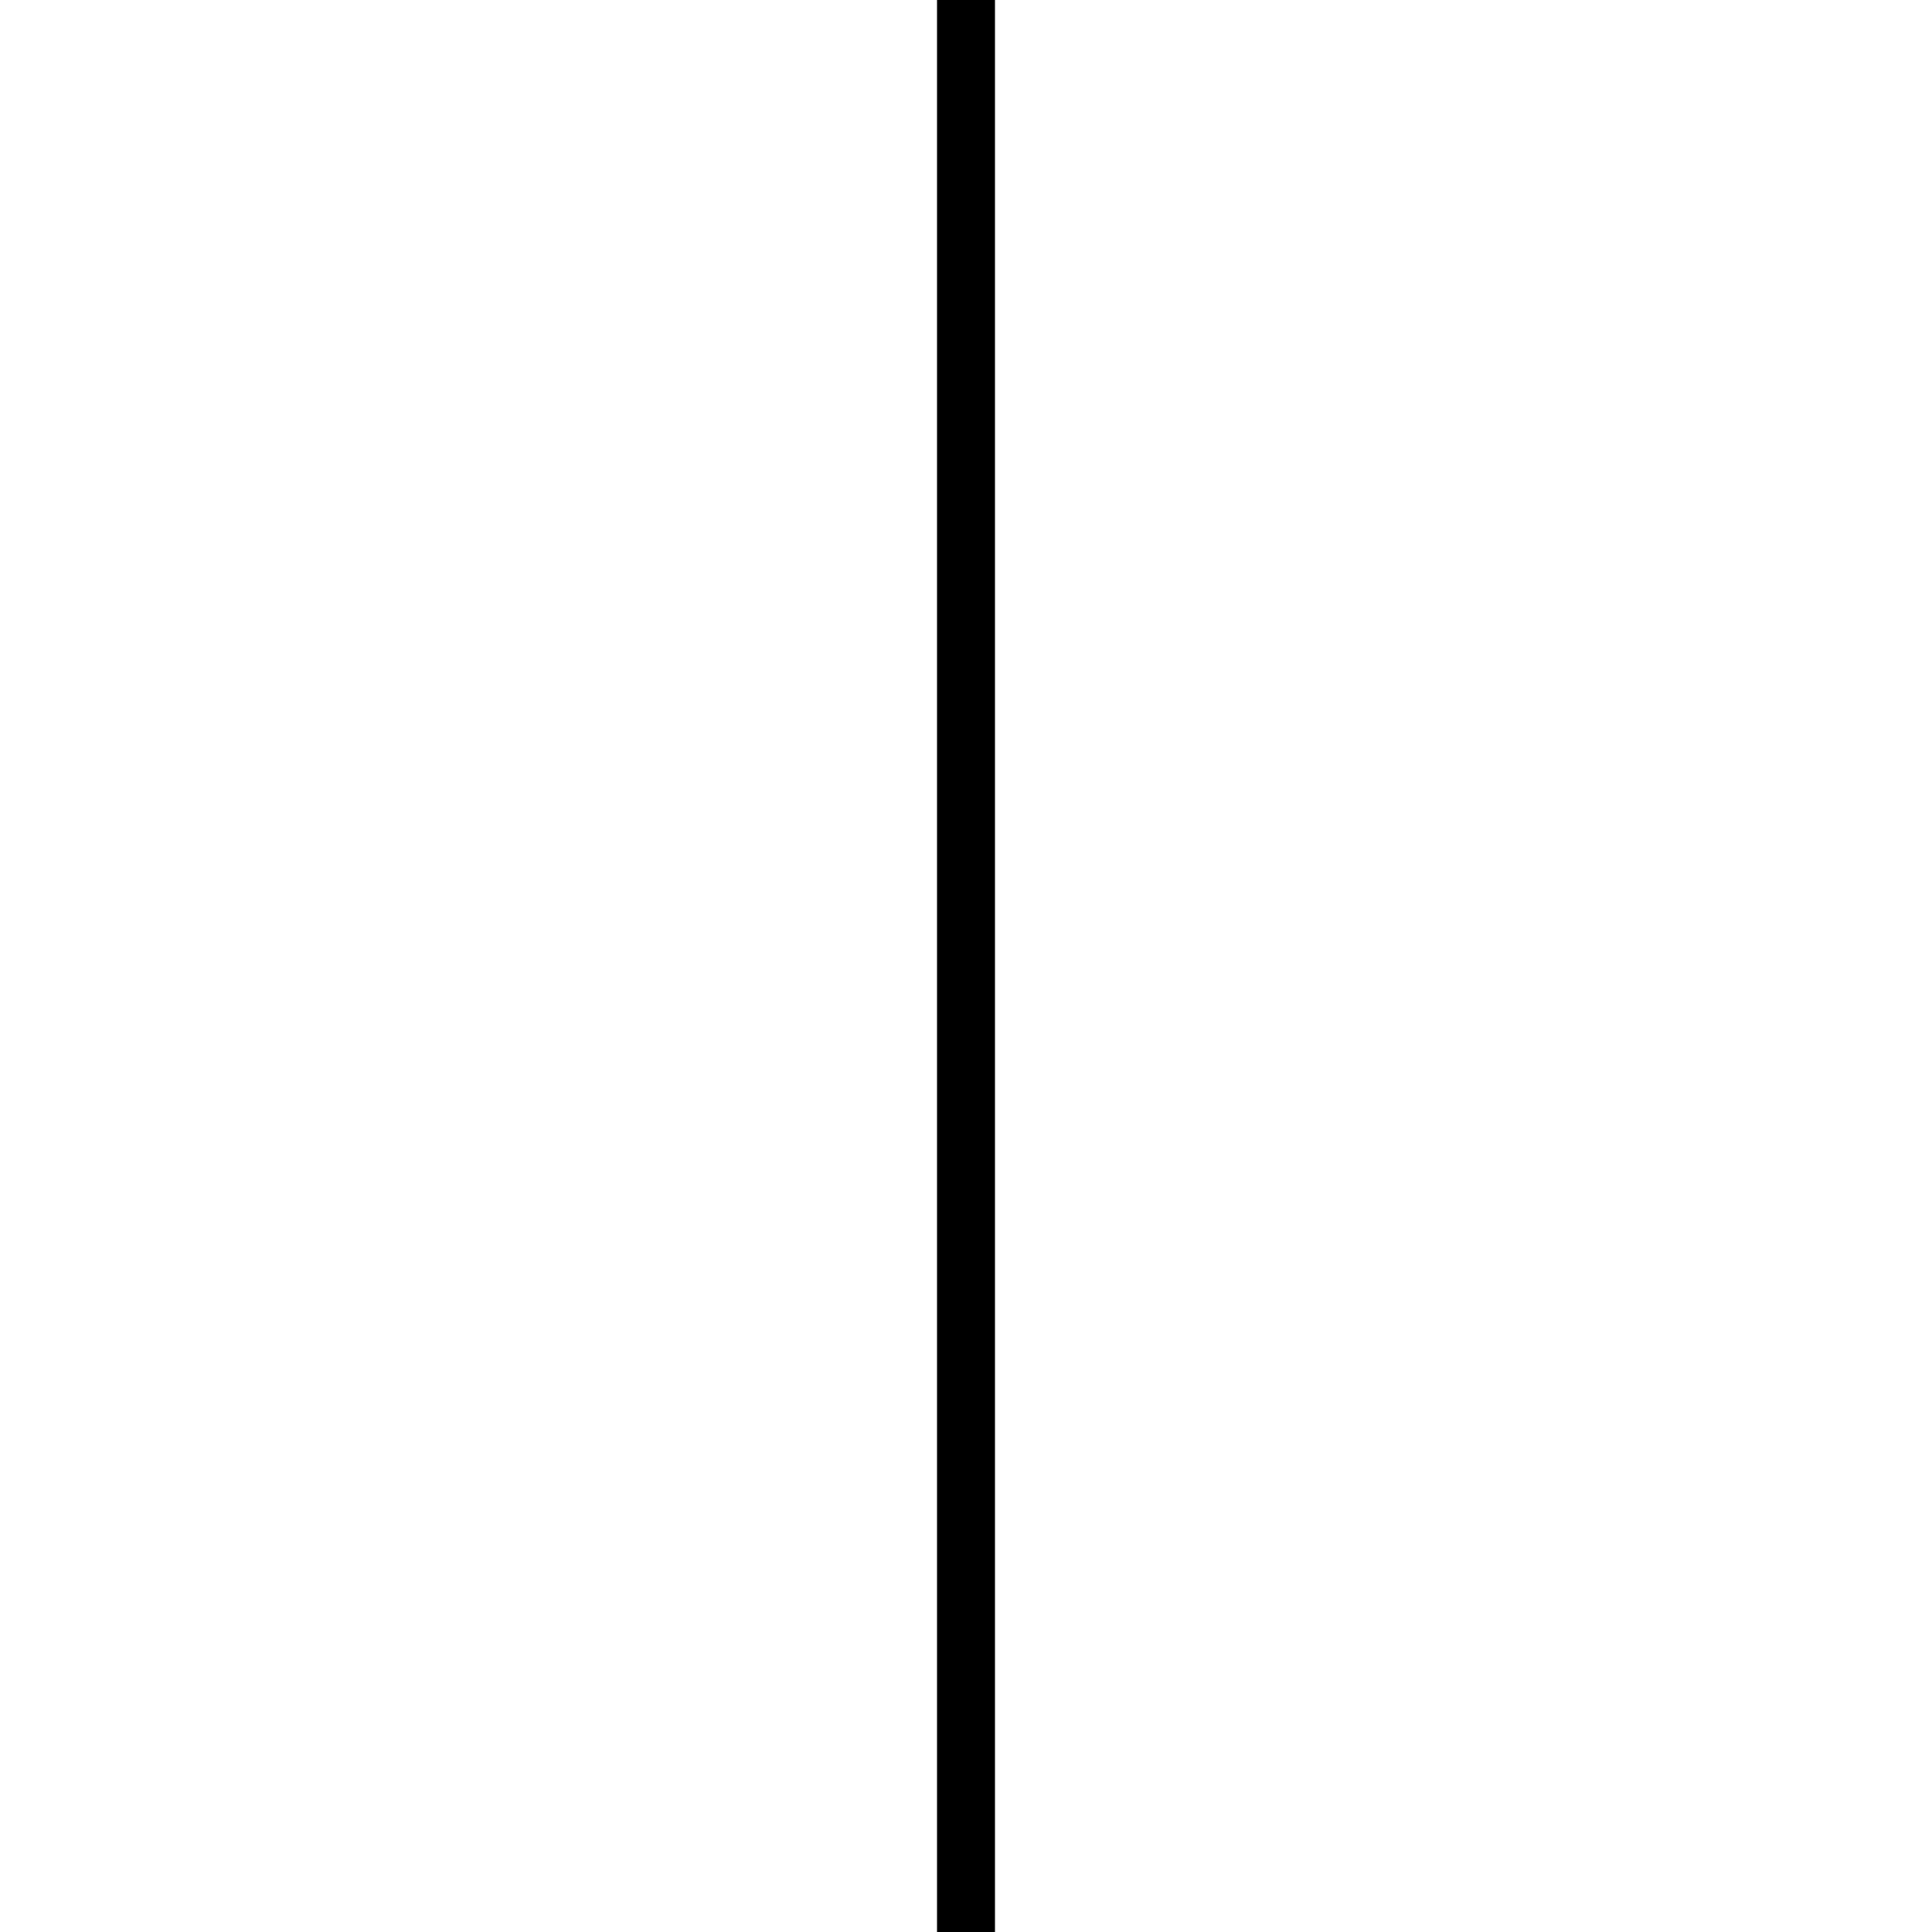
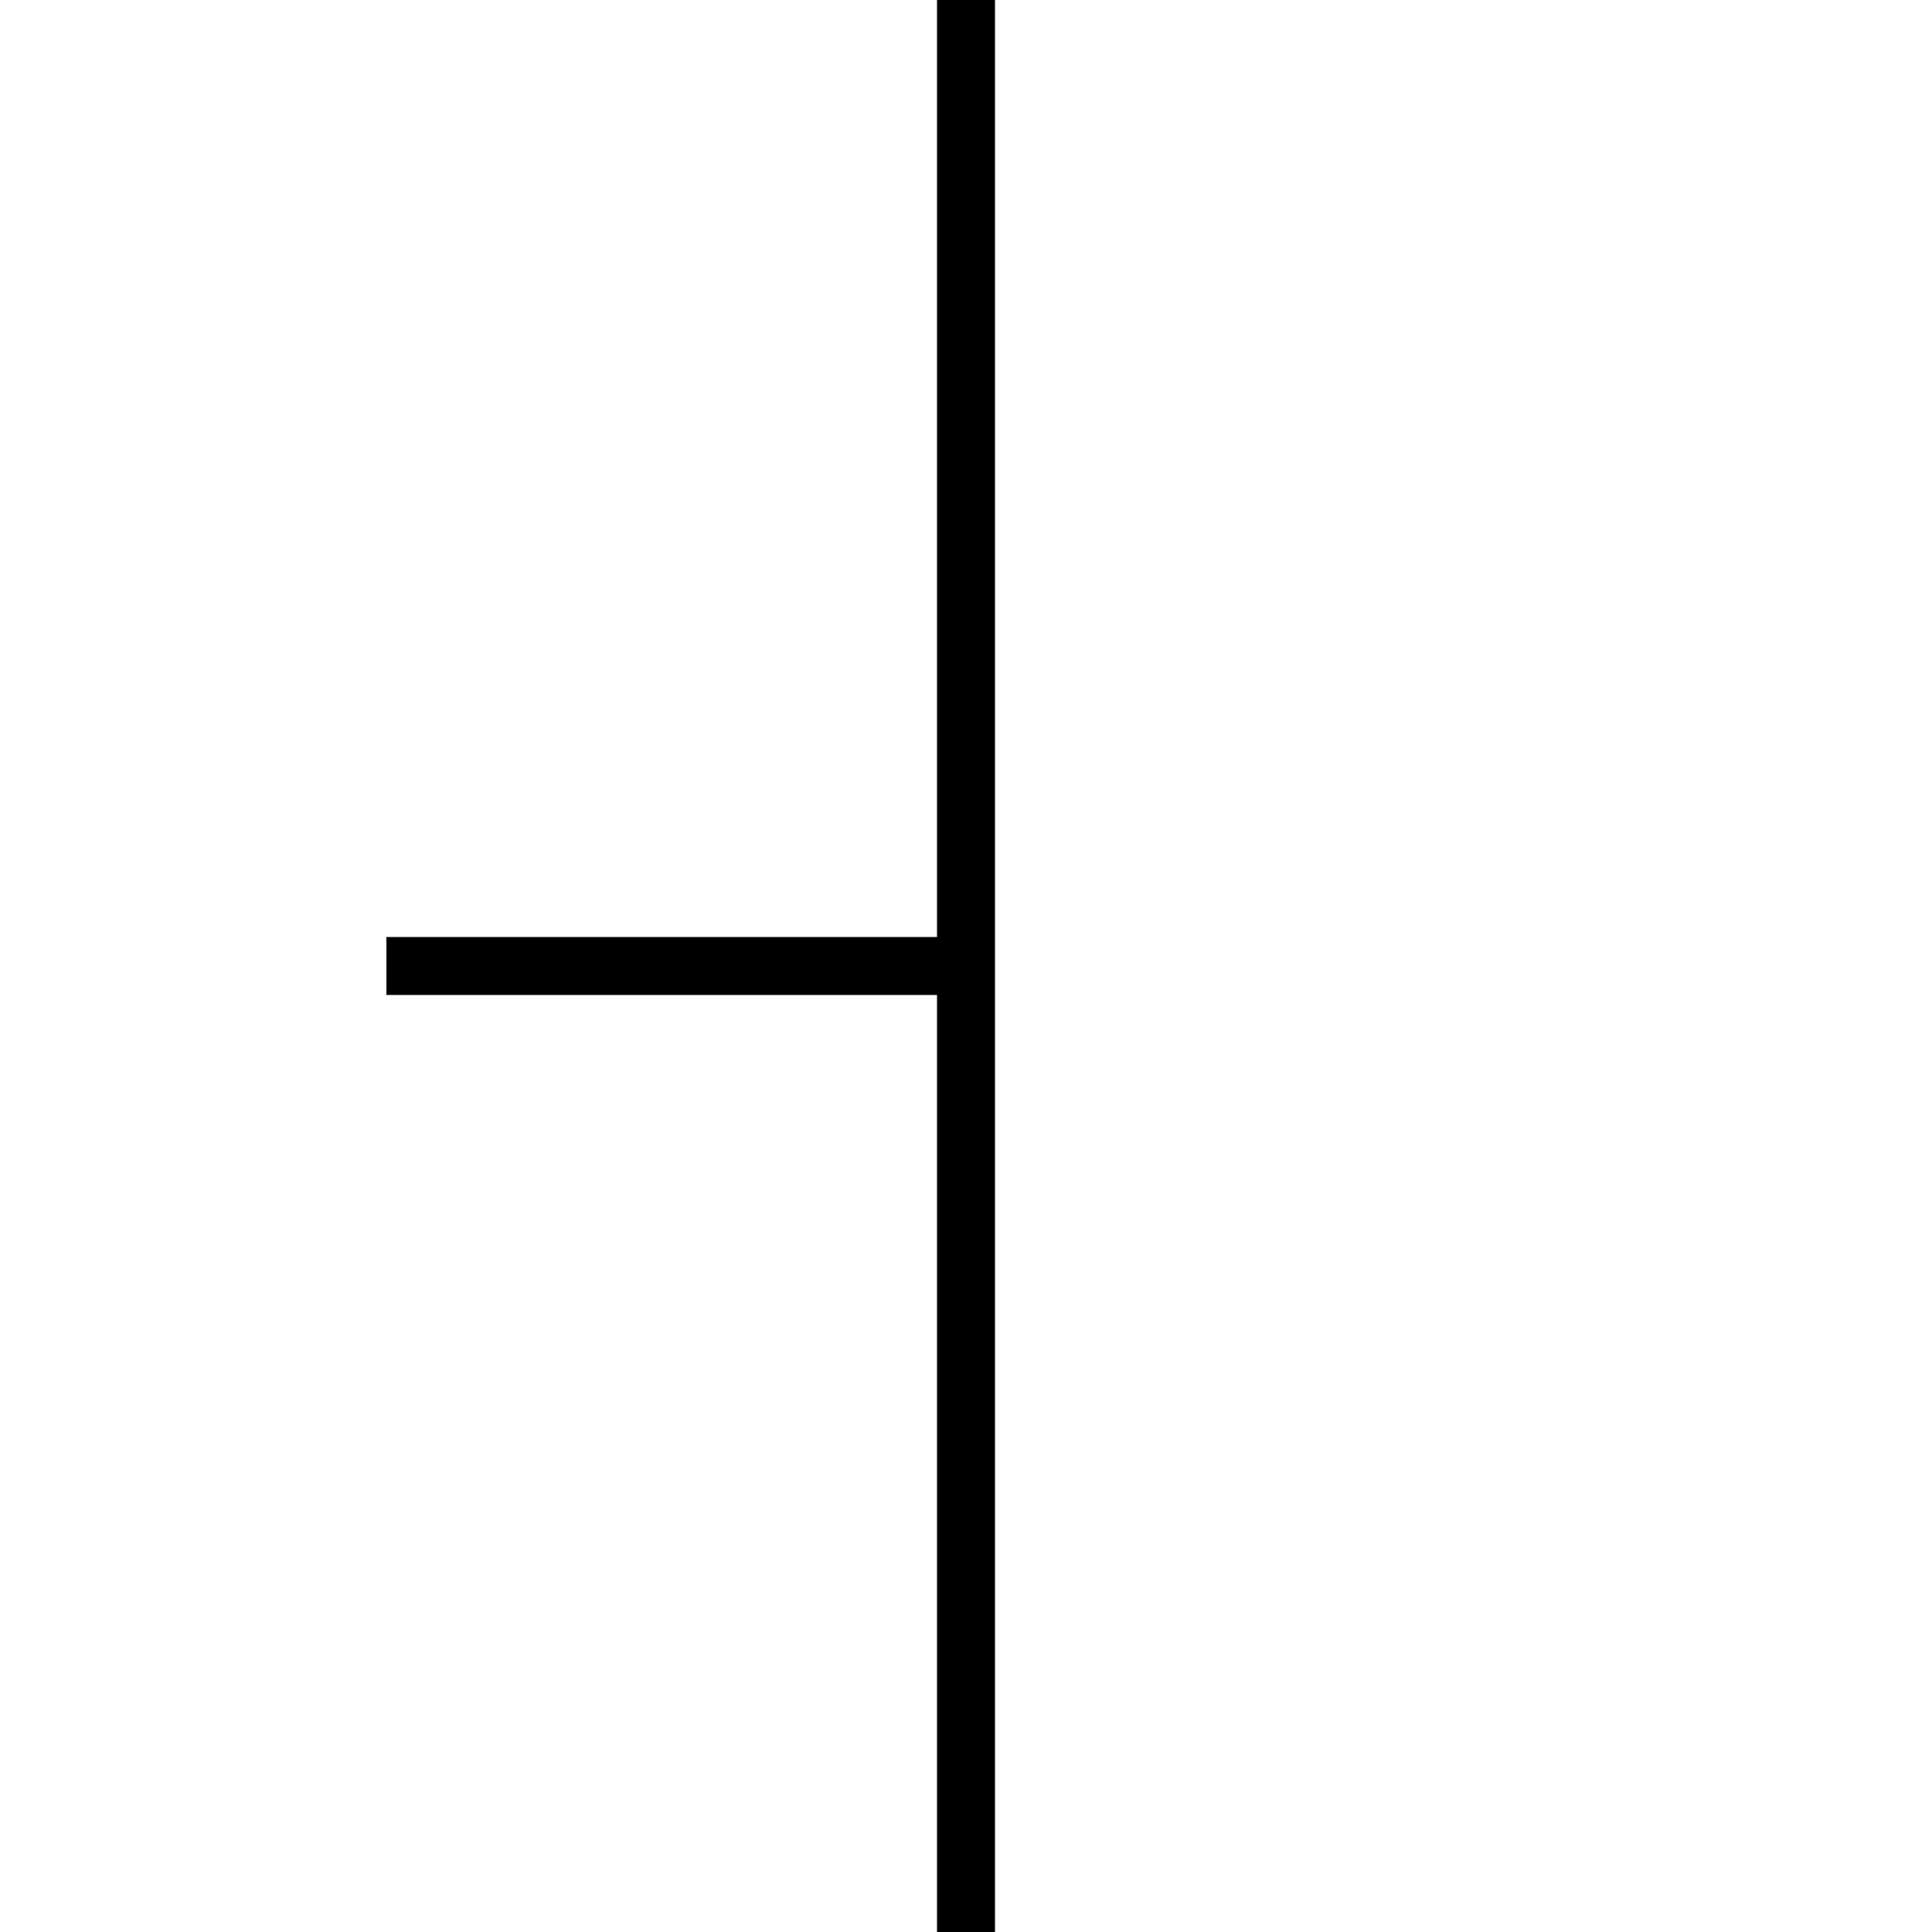
<svg xmlns="http://www.w3.org/2000/svg" viewBox="0 0 100 100" width="100" height="100">
  <g stroke="black" stroke-width="3">
-     <line x1="20" y1="50" x2="20" y2="50" />
+     <line x1="20" y1="50" x2="50" y2="50" />
    <line x1="50" y1="0" x2="50" y2="100" />
  </g>
</svg>
